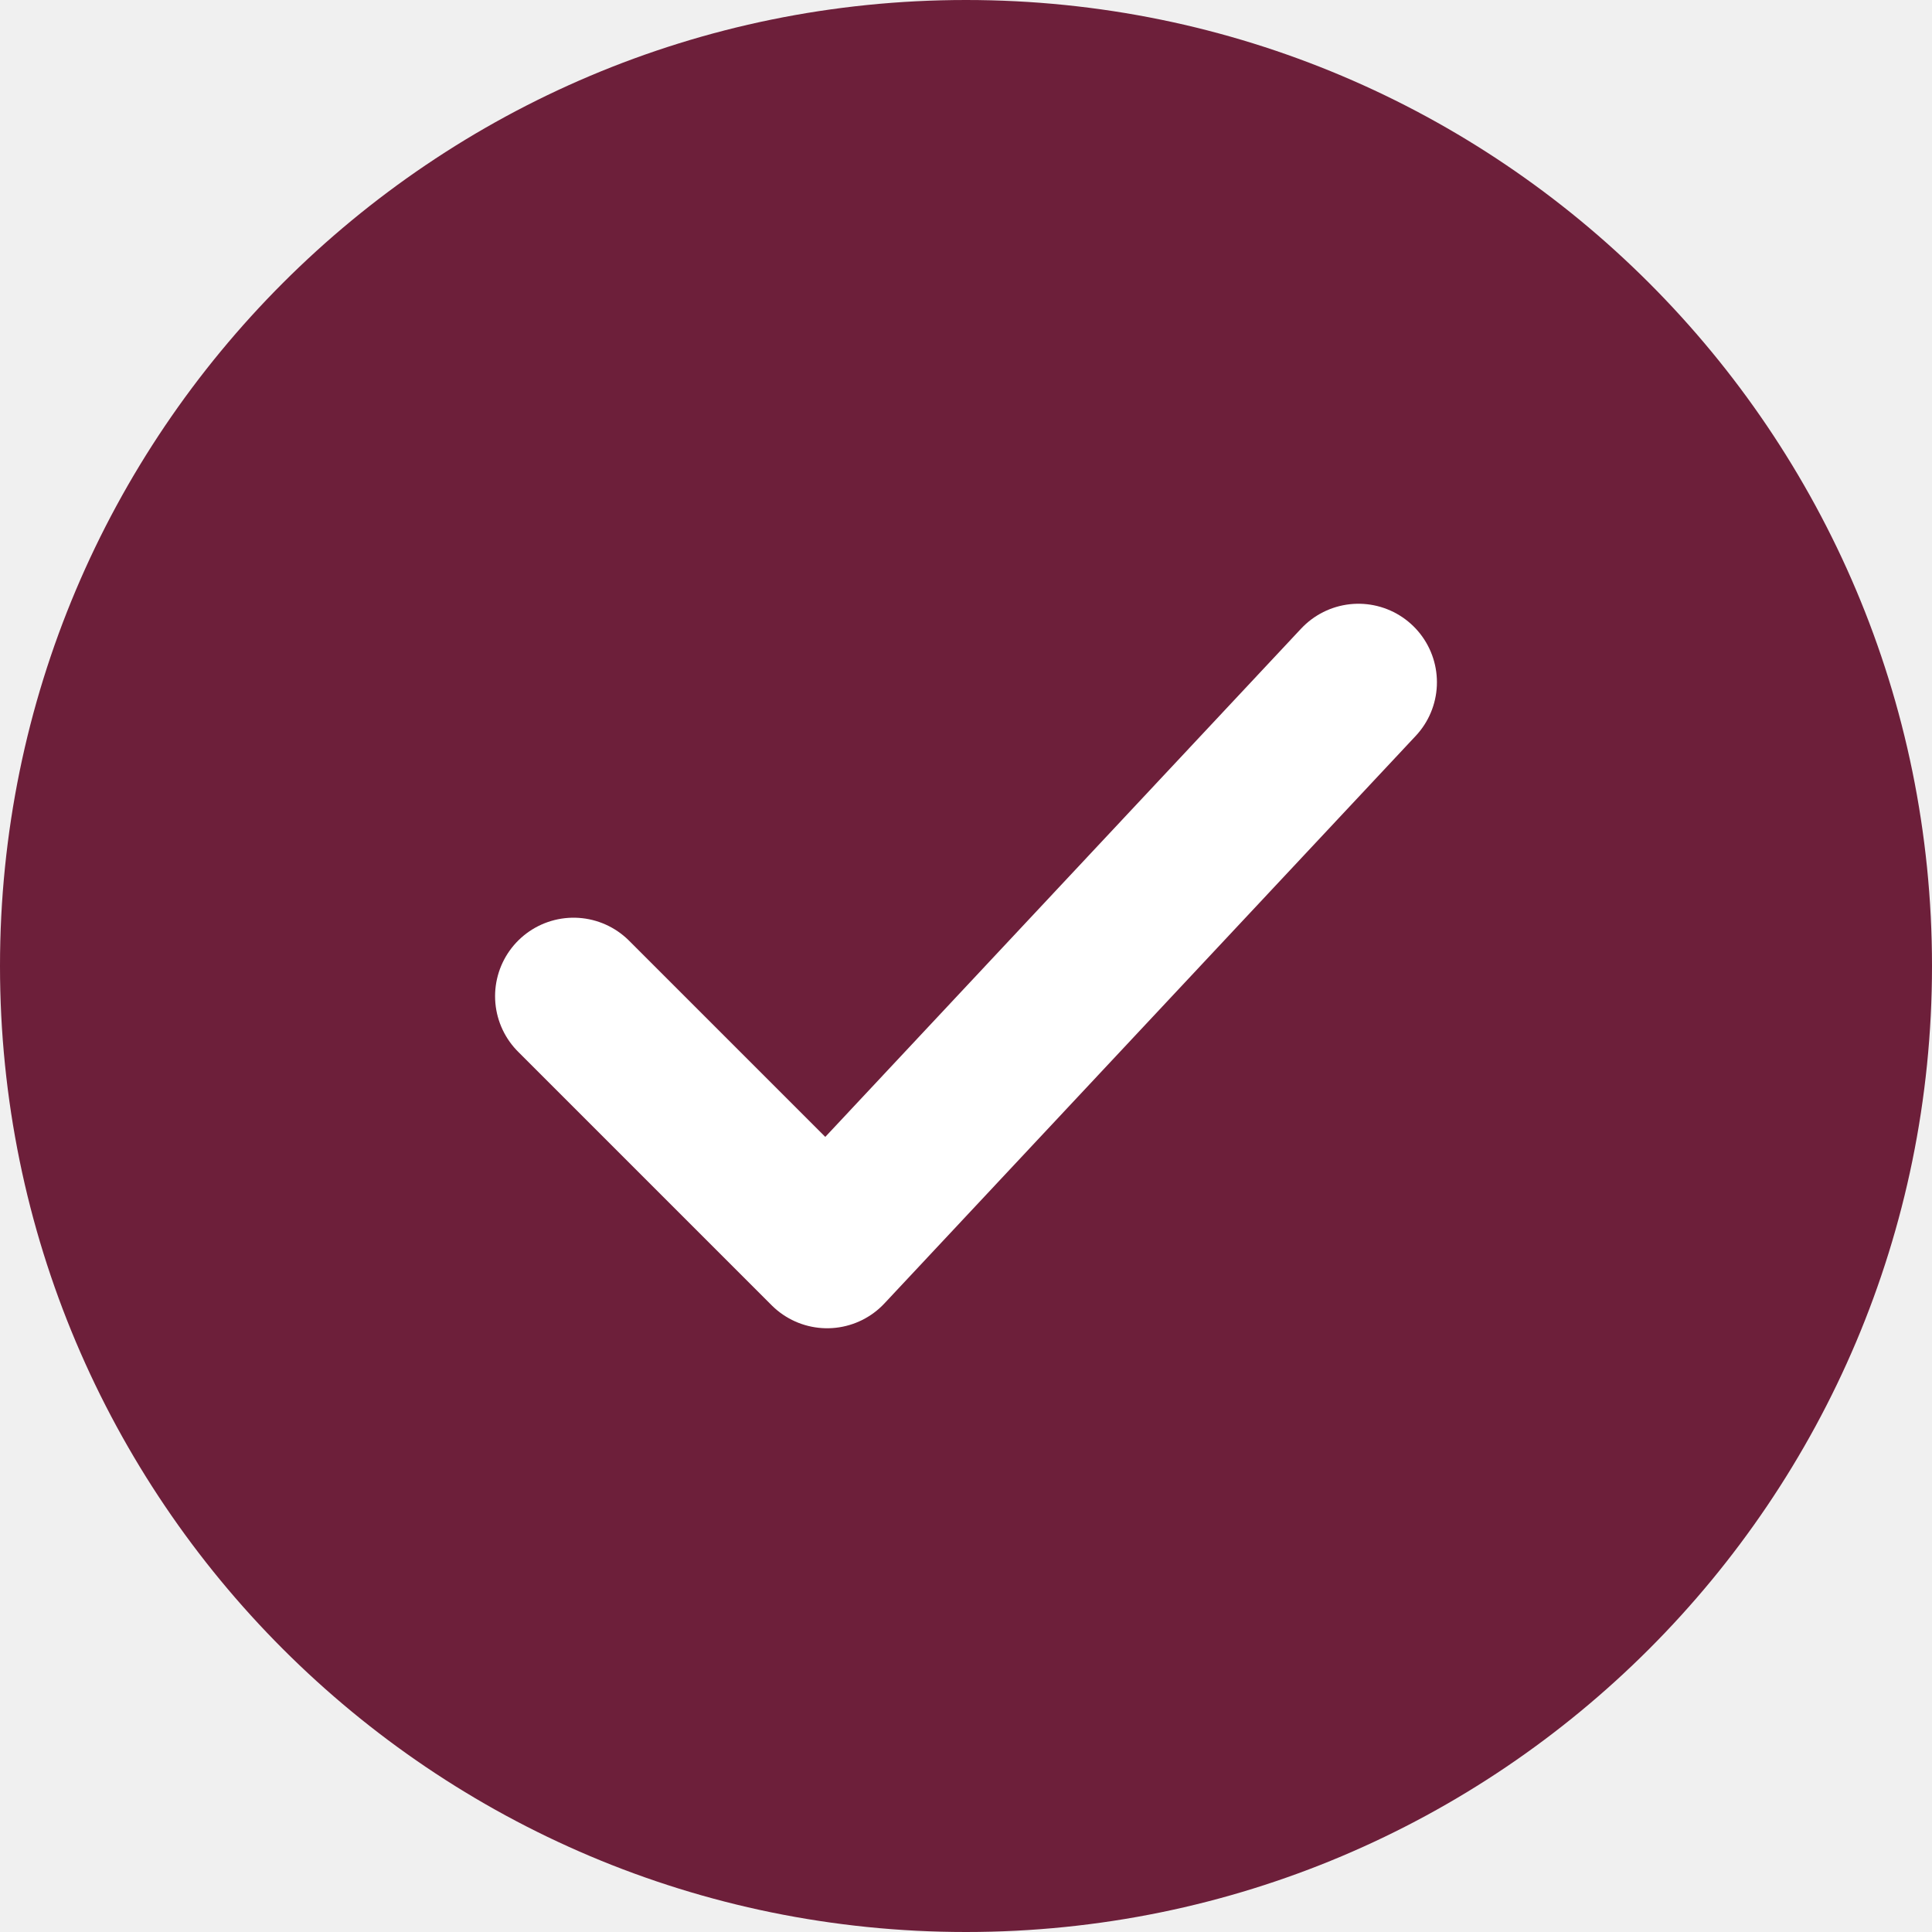
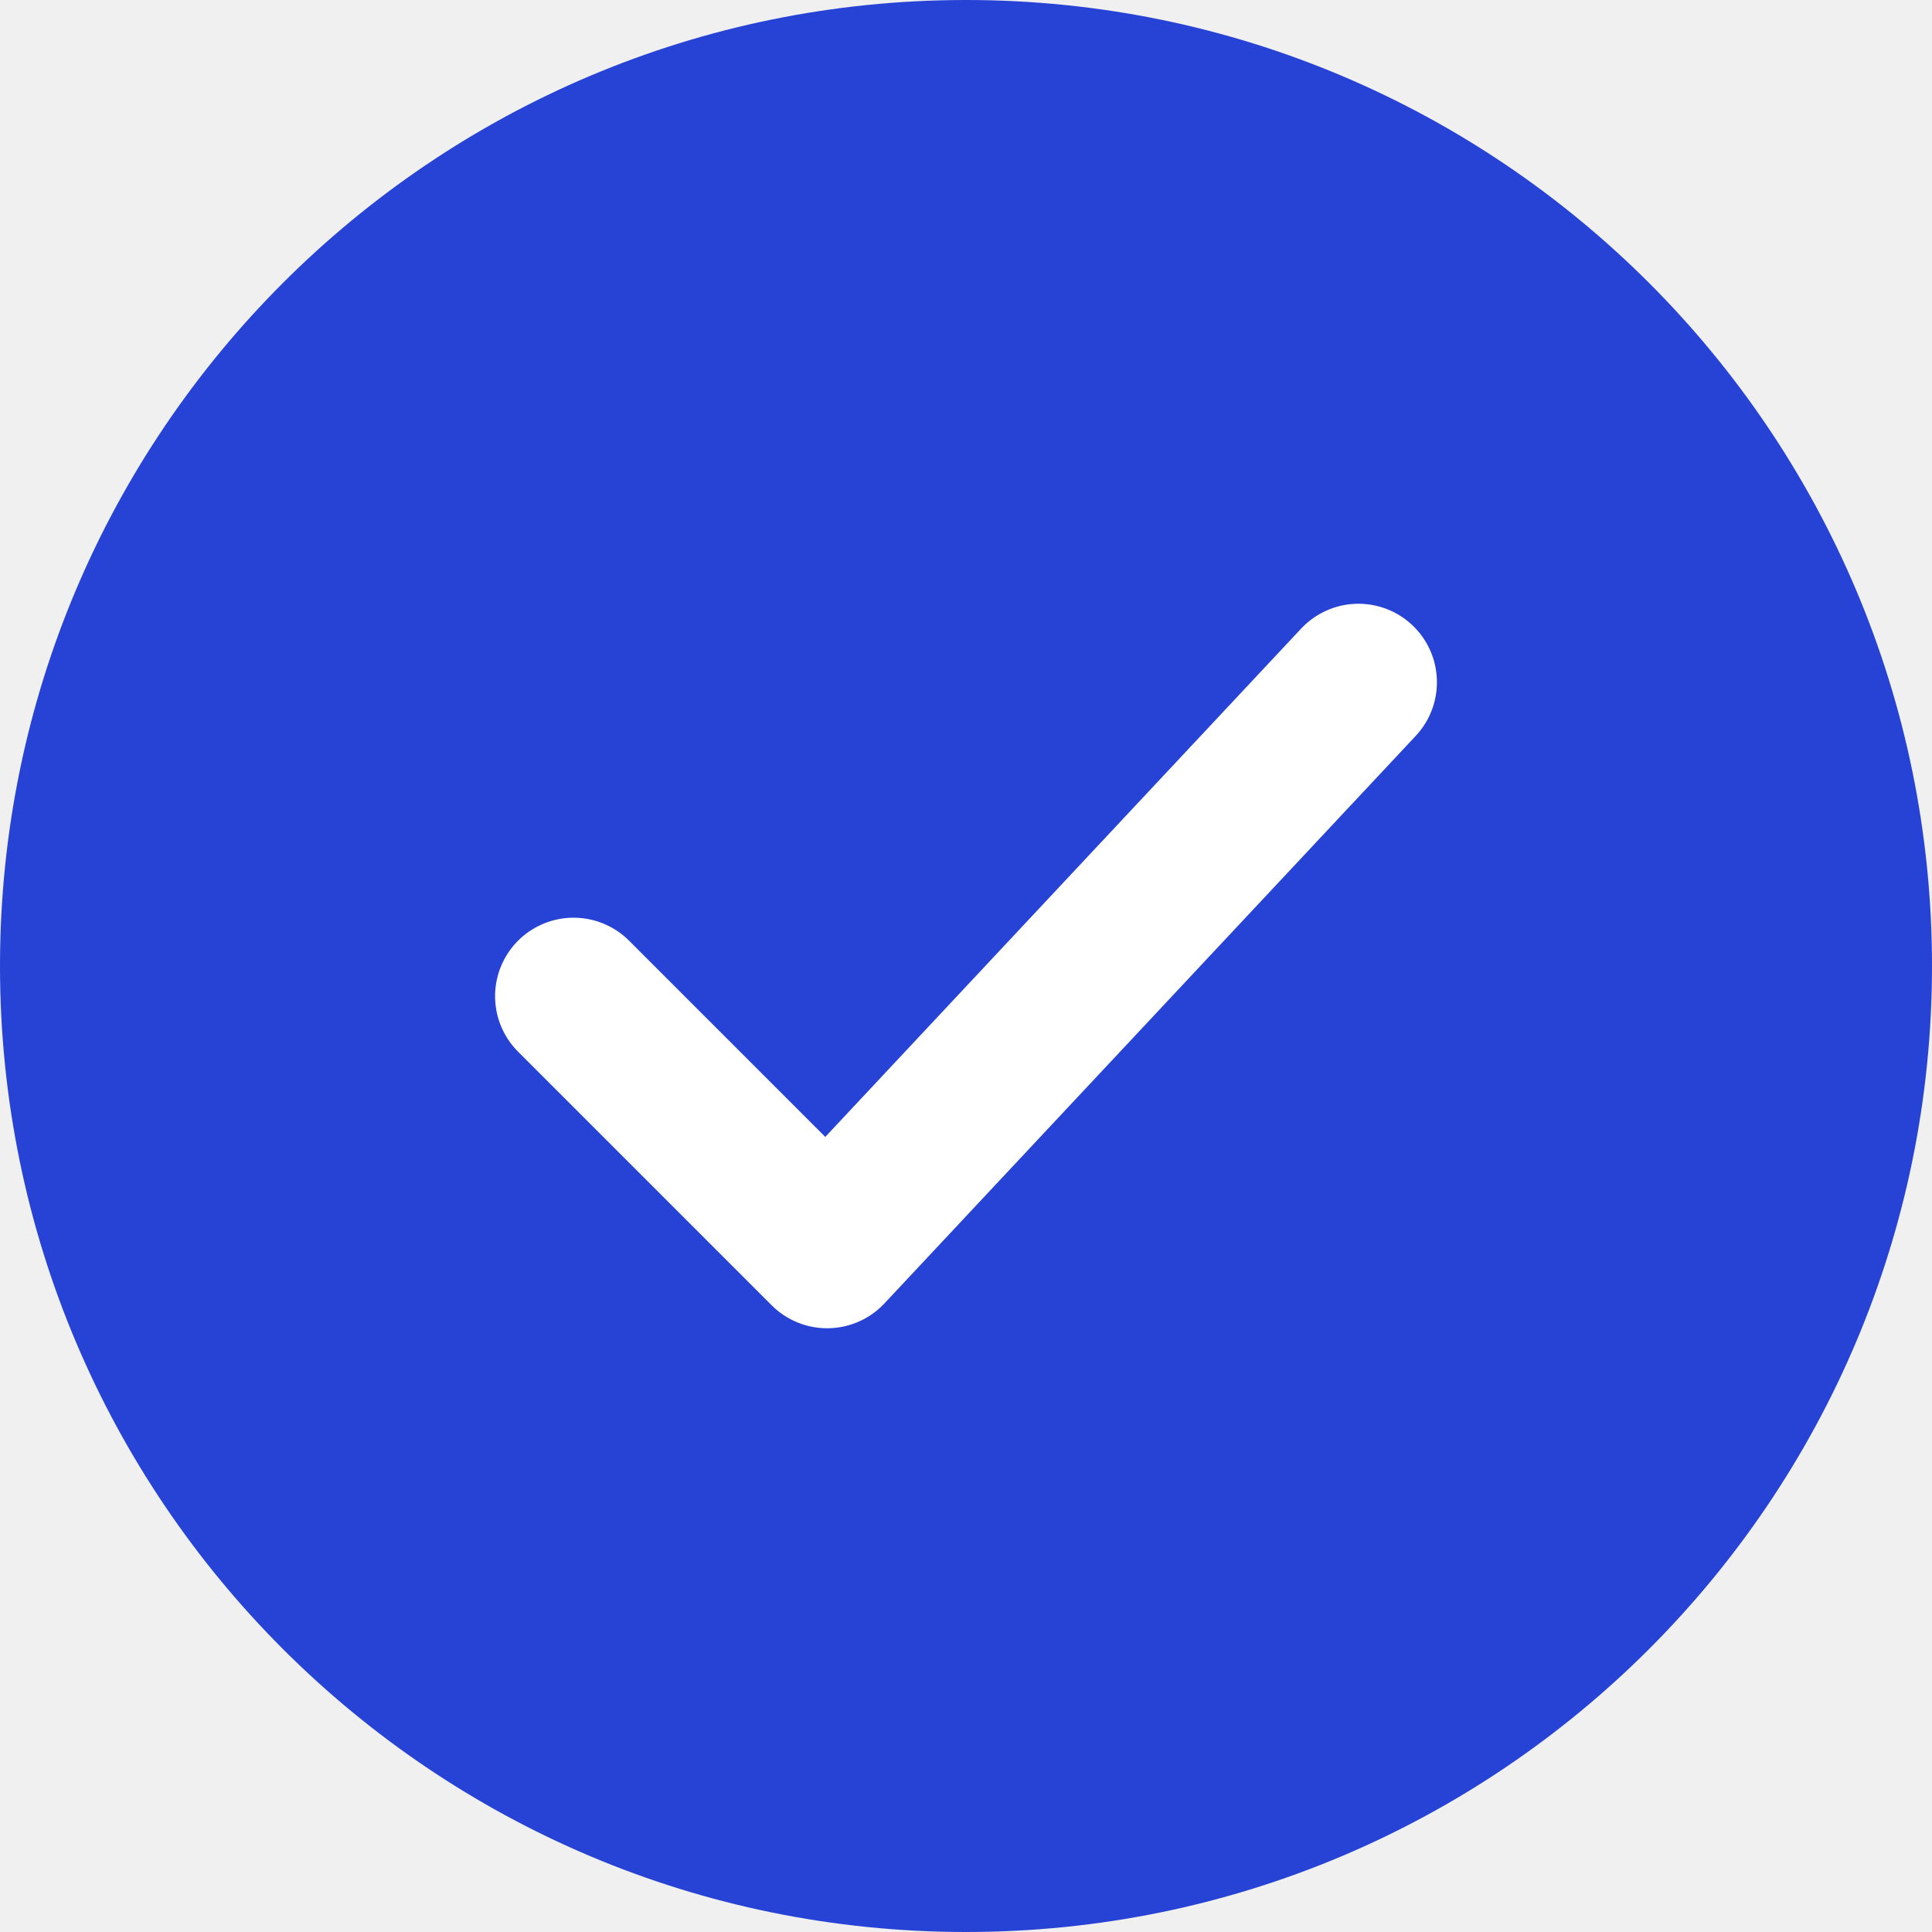
<svg xmlns="http://www.w3.org/2000/svg" viewBox="0 0 32 32" width="64" height="64" fill="none">
-   <circle cx="16" cy="16" r="16" fill="#6D1F3A" />
+   <circle cx="16" cy="16" r="16" fill="#2743D6" />
  <path d="M9.5 16.5l4.2 4.2 8.8-9.4" stroke="#FFFFFF" stroke-width="2.6" stroke-linecap="round" stroke-linejoin="round" />
</svg>
